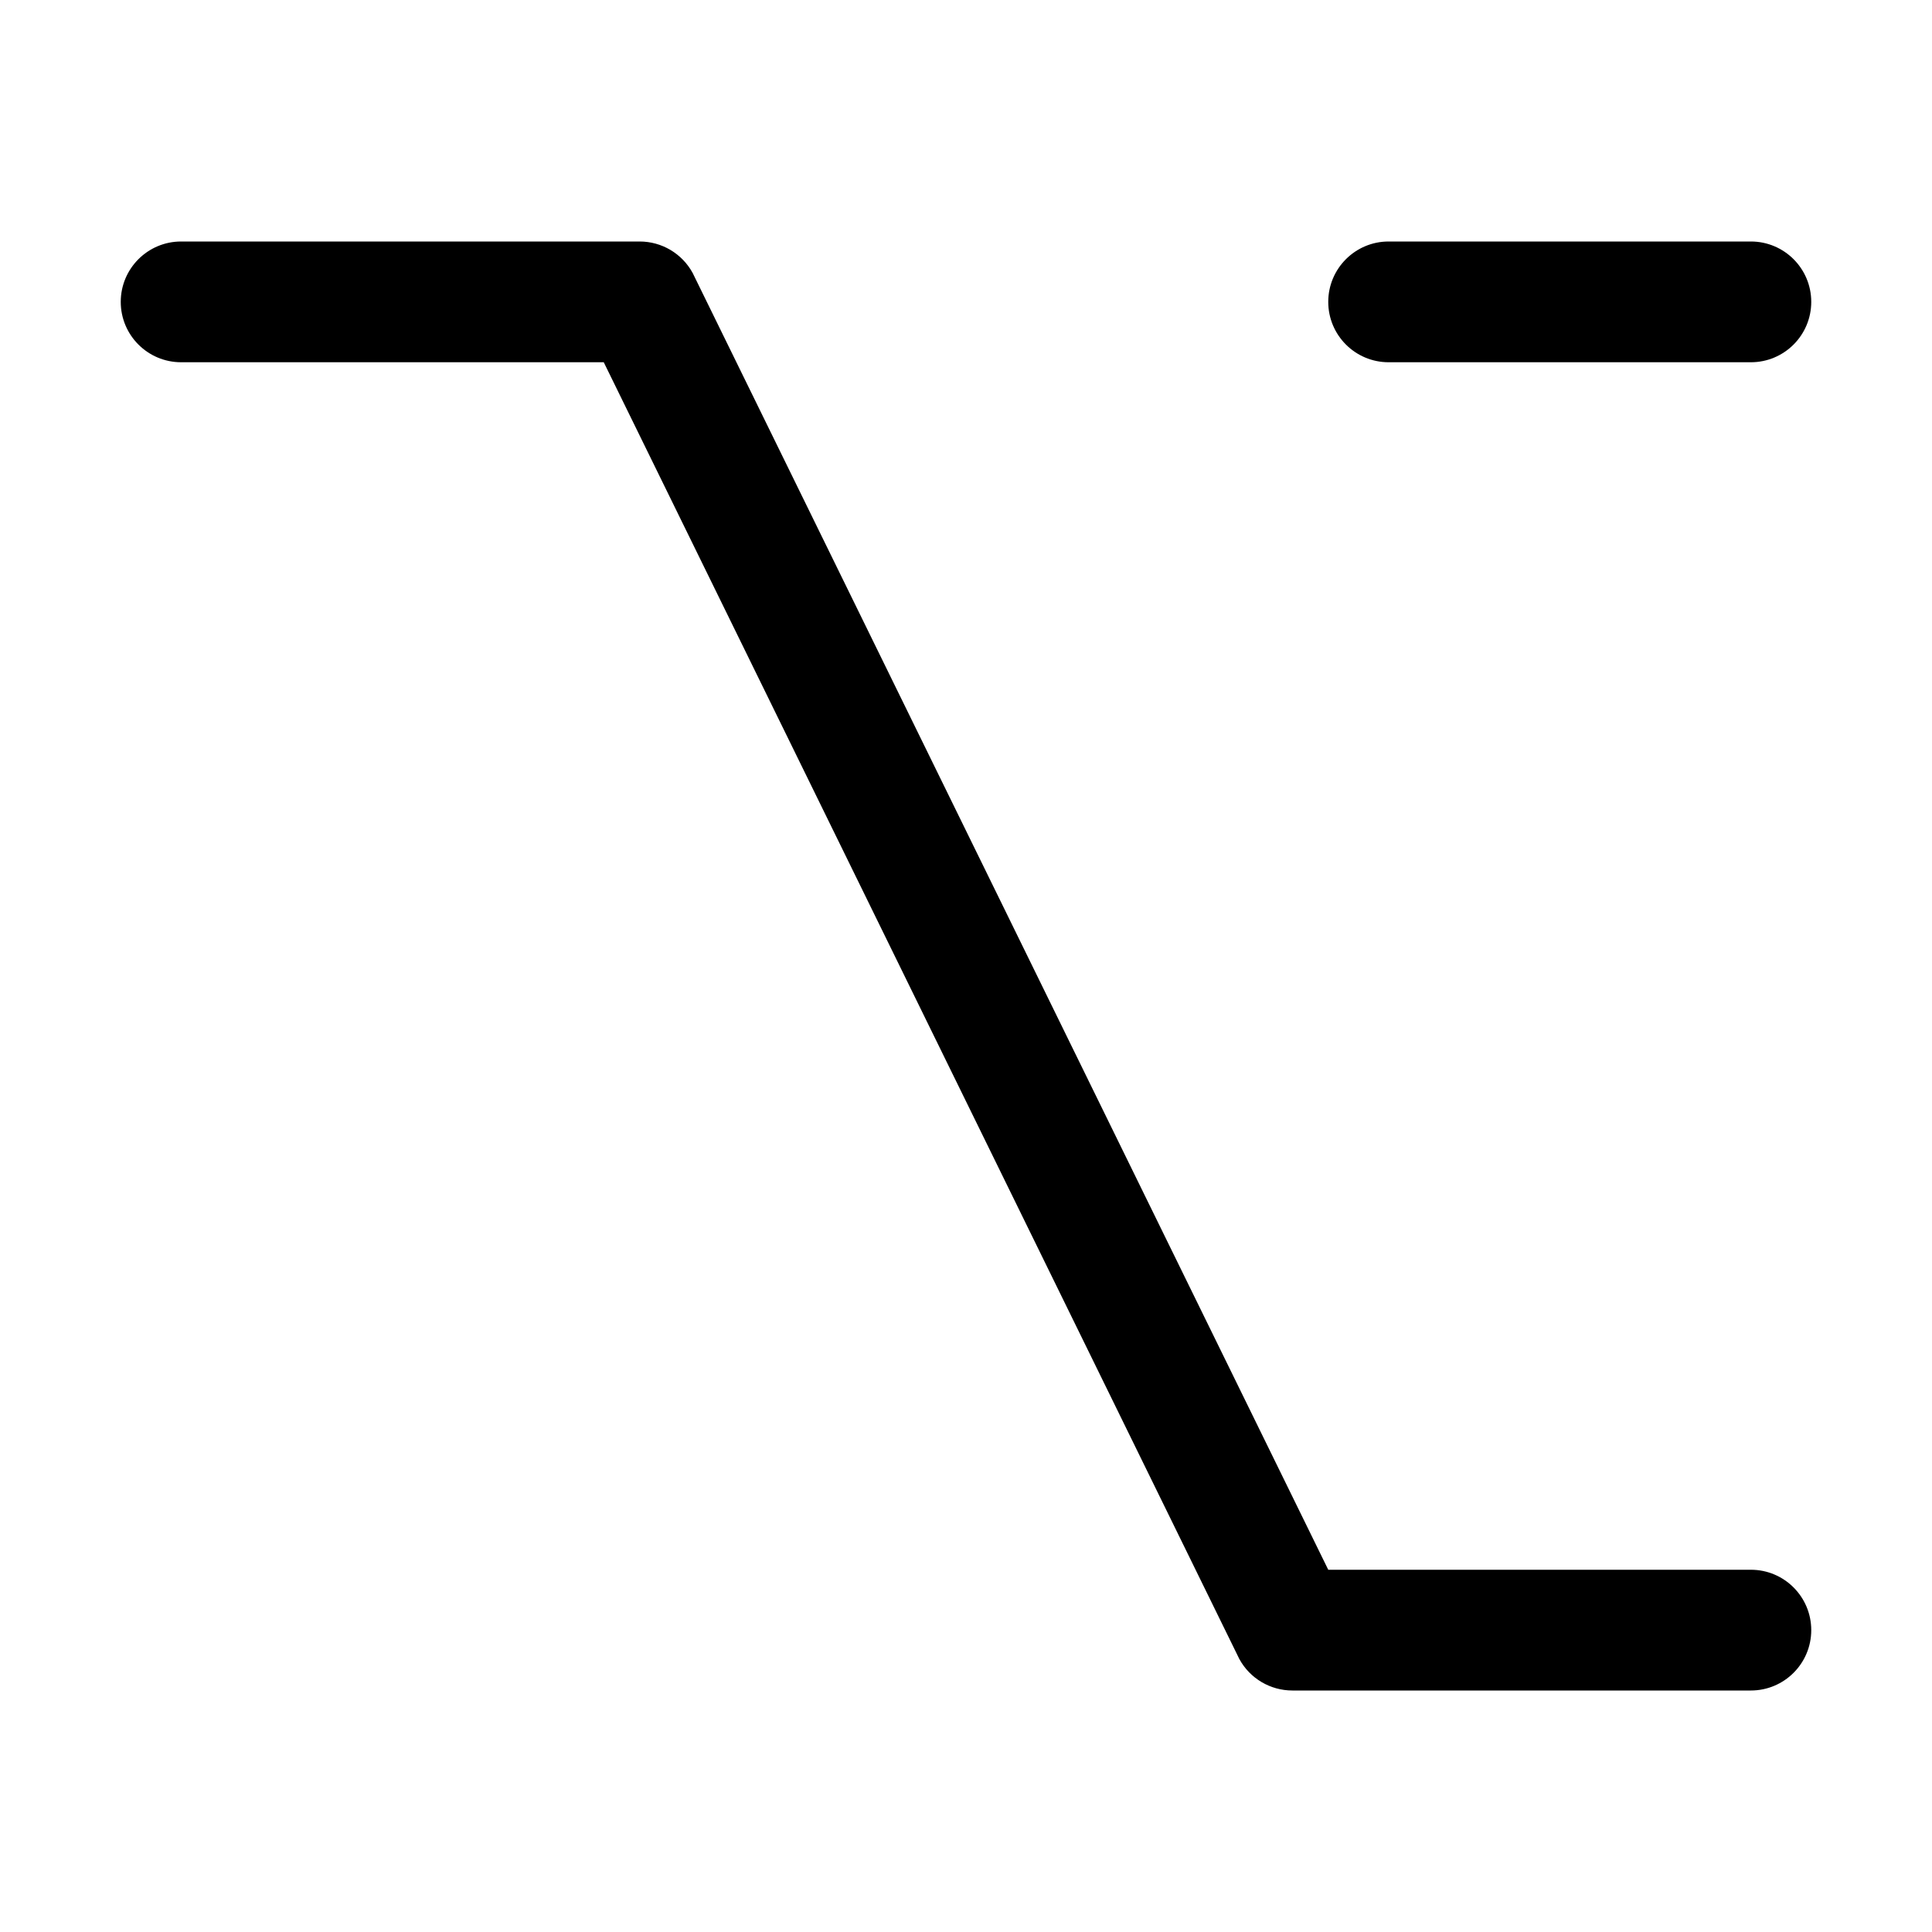
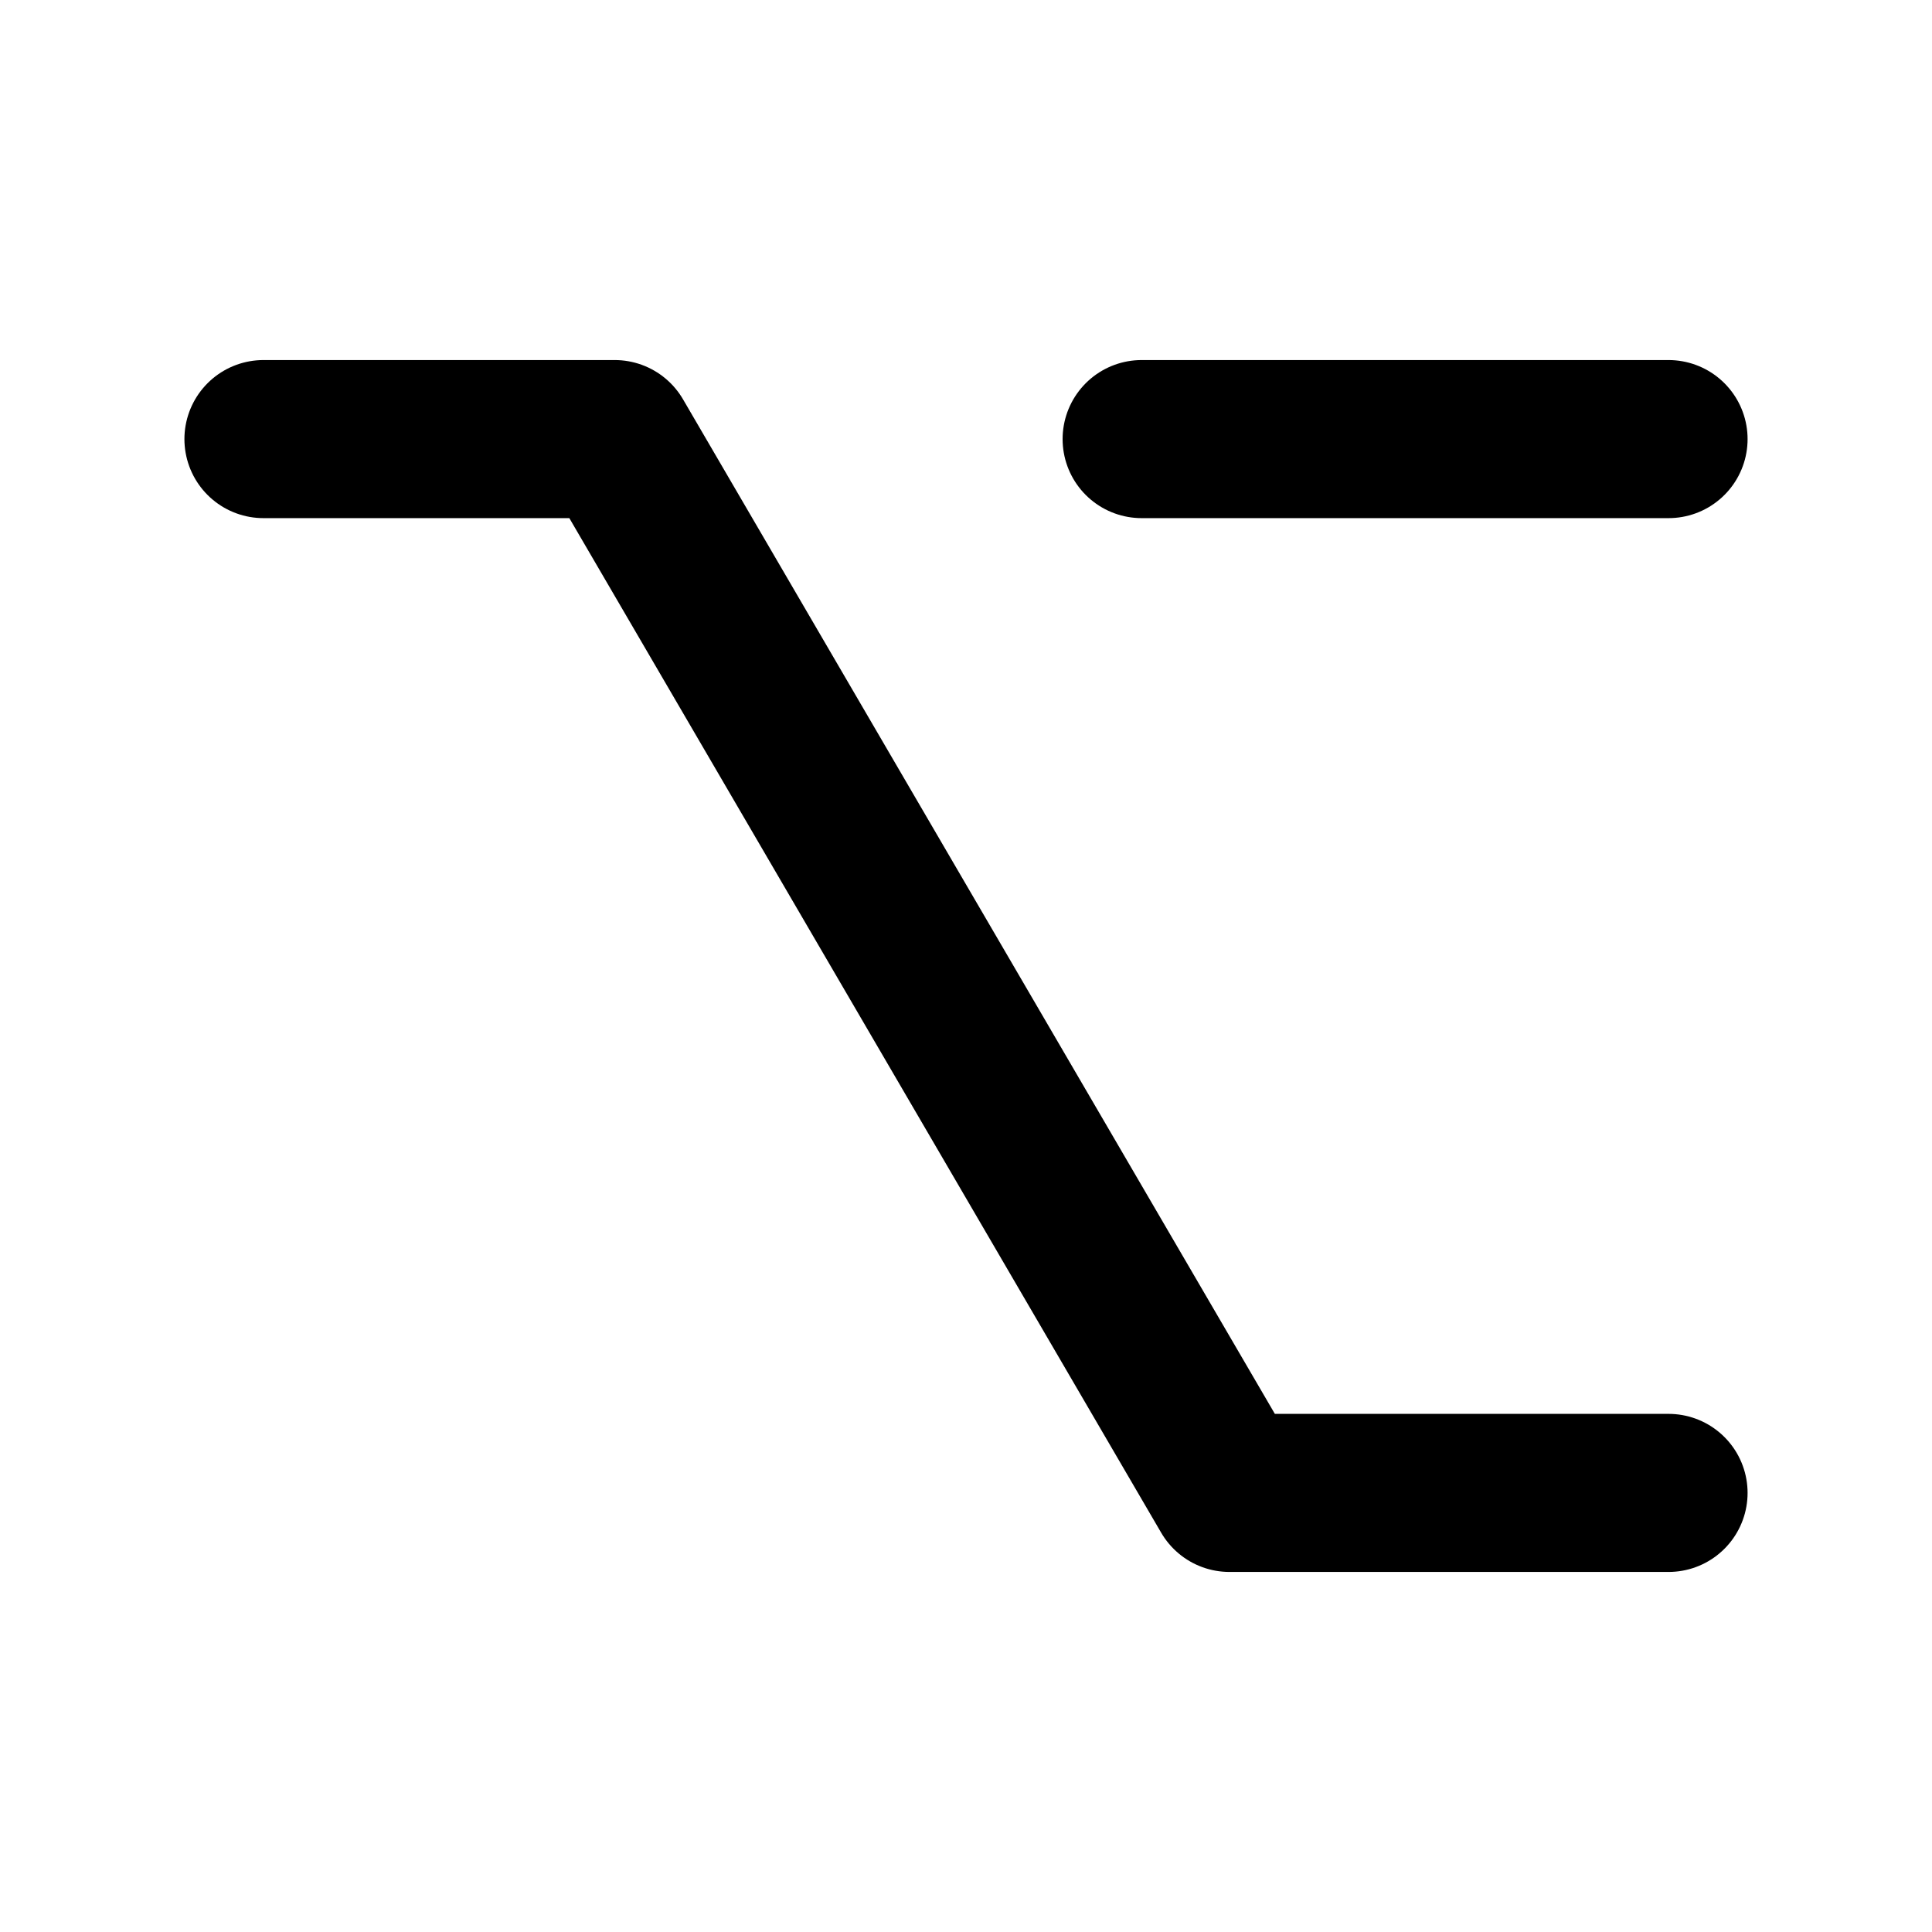
- <svg xmlns="http://www.w3.org/2000/svg" width="16" height="16" fill="currentColor" class="bi bi-option" viewBox="0 0 16 16">
-   <path d="M1 2.5a.5.5 0 0 1 .5-.5h3.797a.5.5 0 0 1 .439.26L11 13h3.5a.5.5 0 0 1 0 1h-3.797a.5.5 0 0 1-.439-.26L5 3H1.5a.5.5 0 0 1-.5-.5m10 0a.5.5 0 0 1 .5-.5h3a.5.5 0 0 1 0 1h-3a.5.5 0 0 1-.5-.5" />
+ <svg xmlns="http://www.w3.org/2000/svg" viewBox="0 0 22 22" fill="none" stroke-linecap="round" stroke-linejoin="round">
+   <path d="M3 5 H7 L14 17 H19 M13 5 H19" fill="none" stroke="currentColor" stroke-width="1.8" />
</svg>
